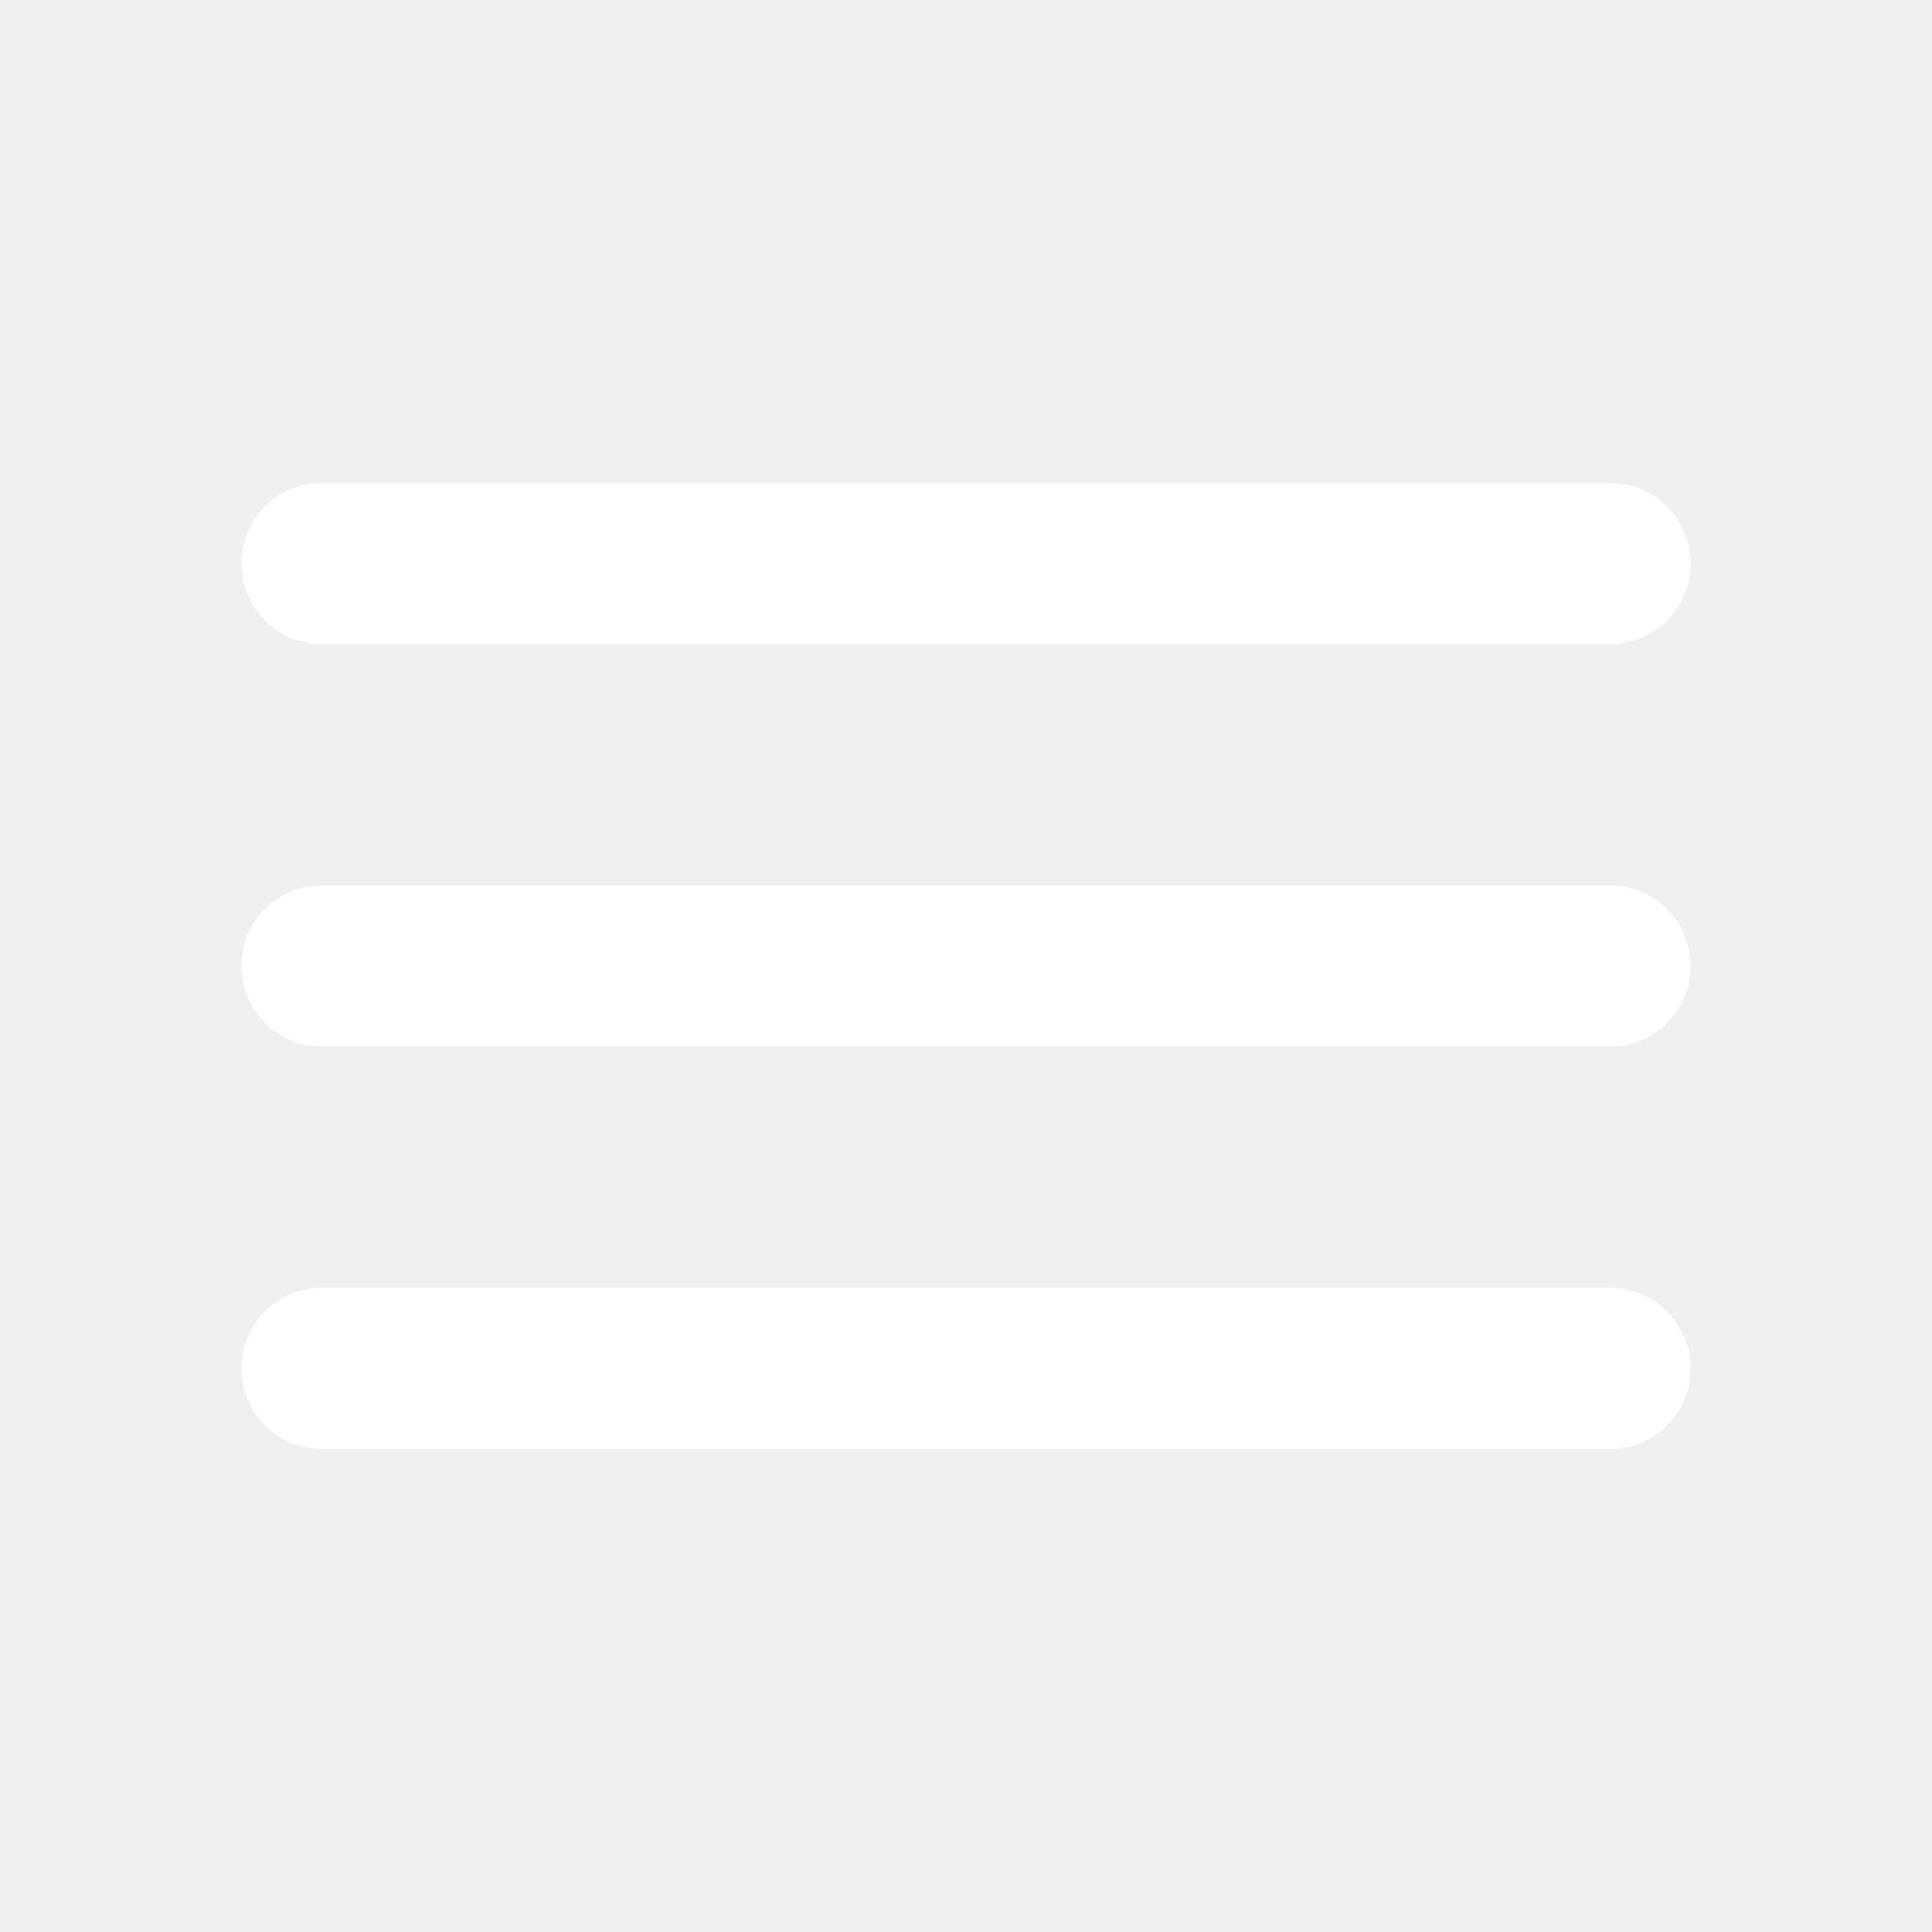
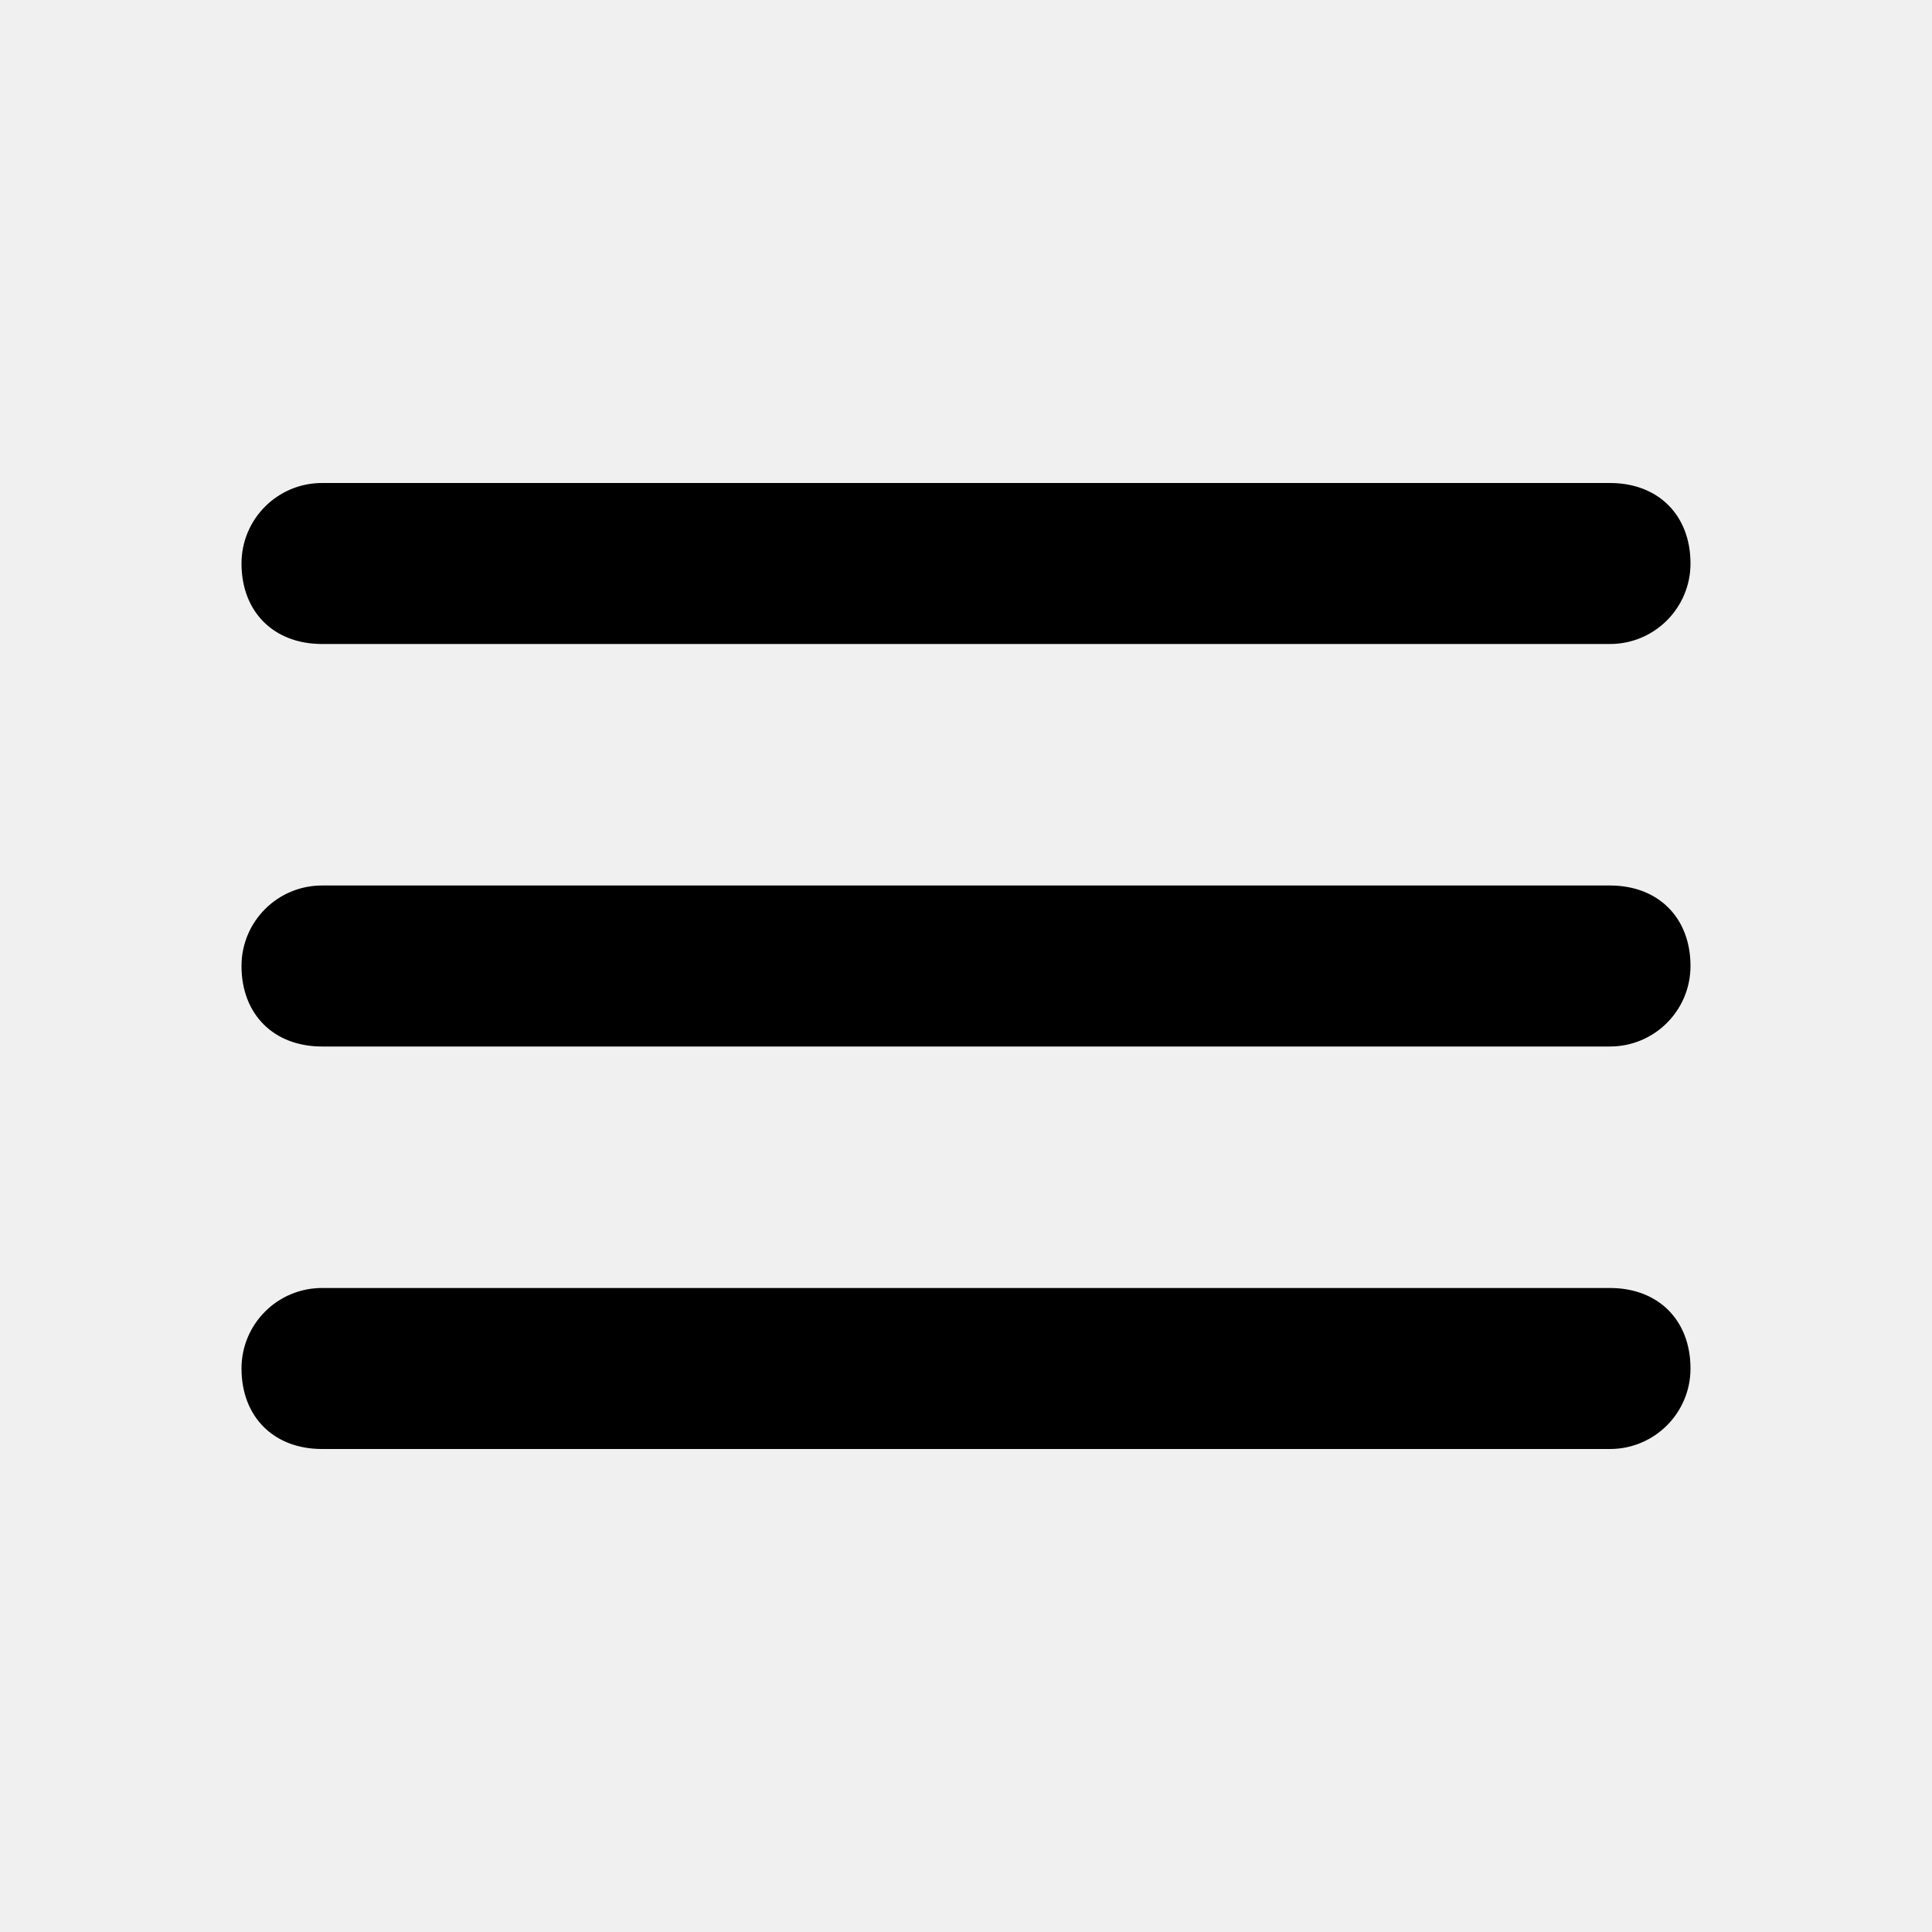
- <svg xmlns="http://www.w3.org/2000/svg" width="24" height="24" viewBox="0 0 24 24">
-   <path fill="#FFF" fill-rule="evenodd" d="M20.007 18A.994.994 0 0 0 21 17c0-.552-.445-1-.993-1H3.993A.994.994 0 0 0 3 17c0 .552.445 1 .993 1h16.014zm0-5A.994.994 0 0 0 21 12c0-.552-.445-1-.993-1H3.993A.994.994 0 0 0 3 12c0 .552.445 1 .993 1h16.014zM3 7c0 .552.445 1 .993 1h16.014A.994.994 0 0 0 21 7c0-.552-.445-1-.993-1H3.993A.994.994 0 0 0 3 7z" />
+ <svg xmlns="http://www.w3.org/2000/svg" viewBox="0 0 24 24">
+   <path d="M20 18a1 1 0 0 0 1-1c0-.6-.4-1-1-1H4a1 1 0 0 0-1 1c0 .6.4 1 1 1h16zm0-5a1 1 0 0 0 1-1c0-.6-.4-1-1-1H4a1 1 0 0 0-1 1c0 .6.4 1 1 1h16zM3 7c0 .6.4 1 1 1h16a1 1 0 0 0 1-1c0-.6-.4-1-1-1H4a1 1 0 0 0-1 1z" />
</svg>
